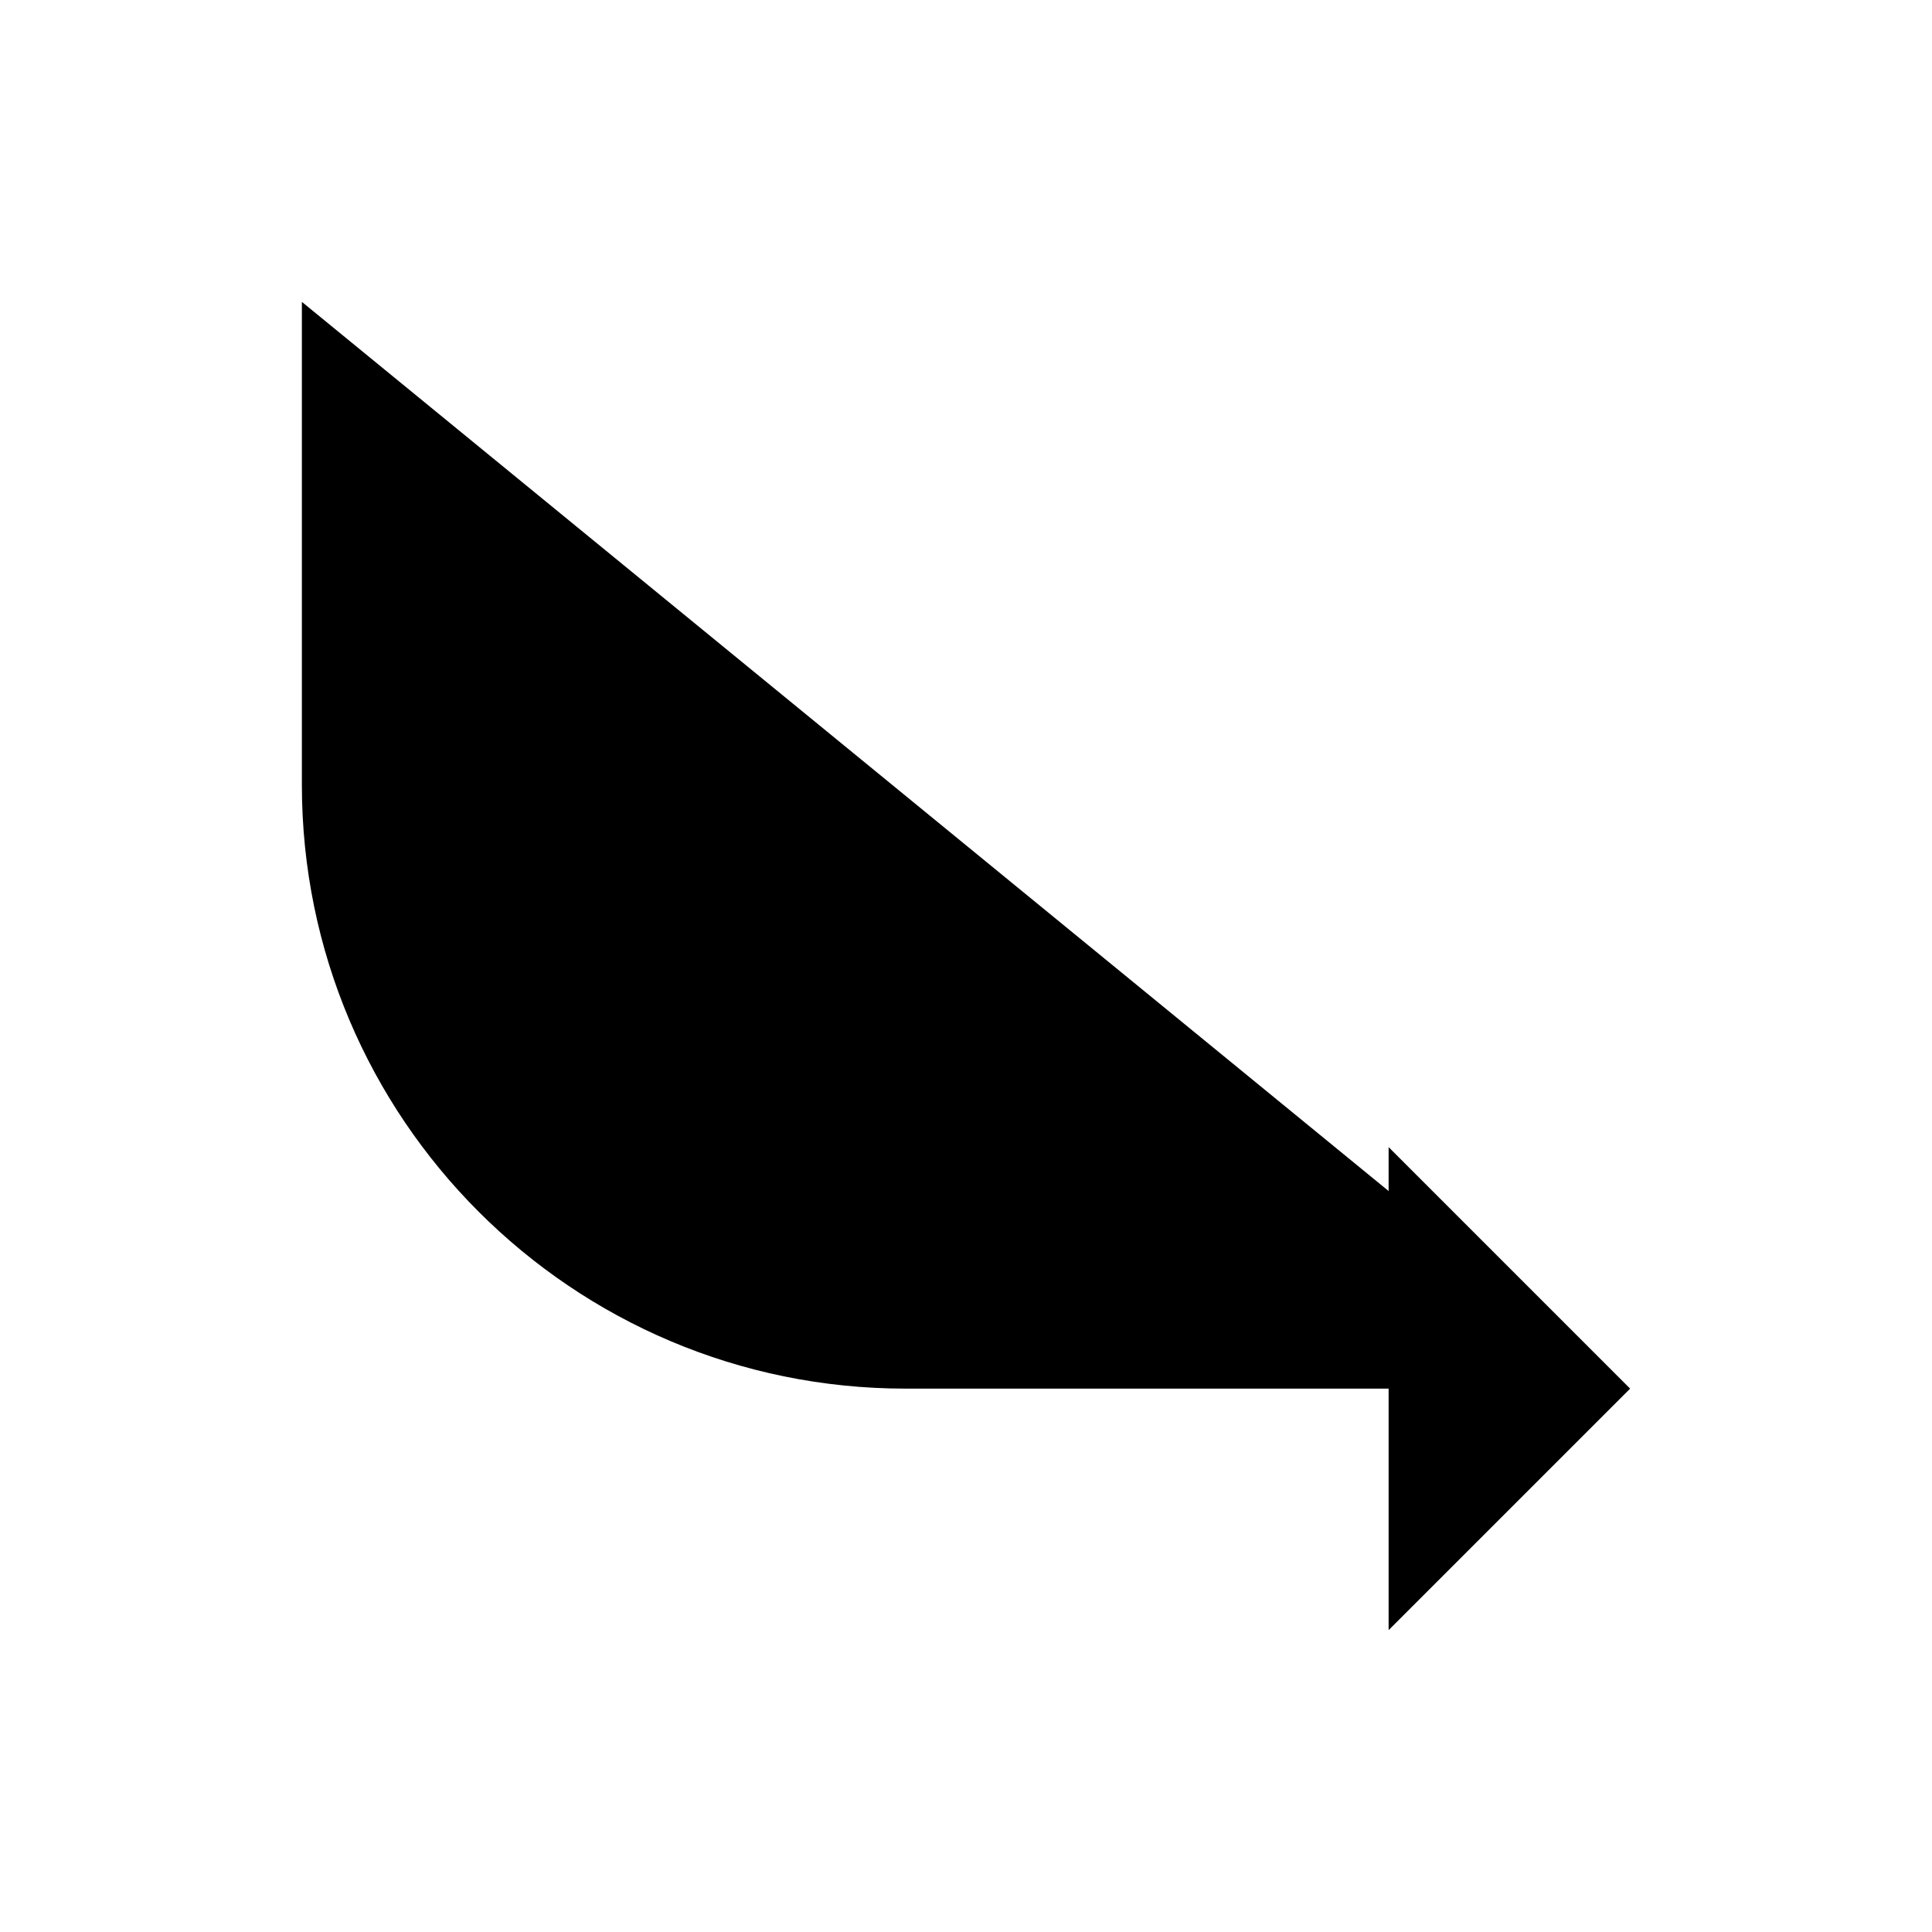
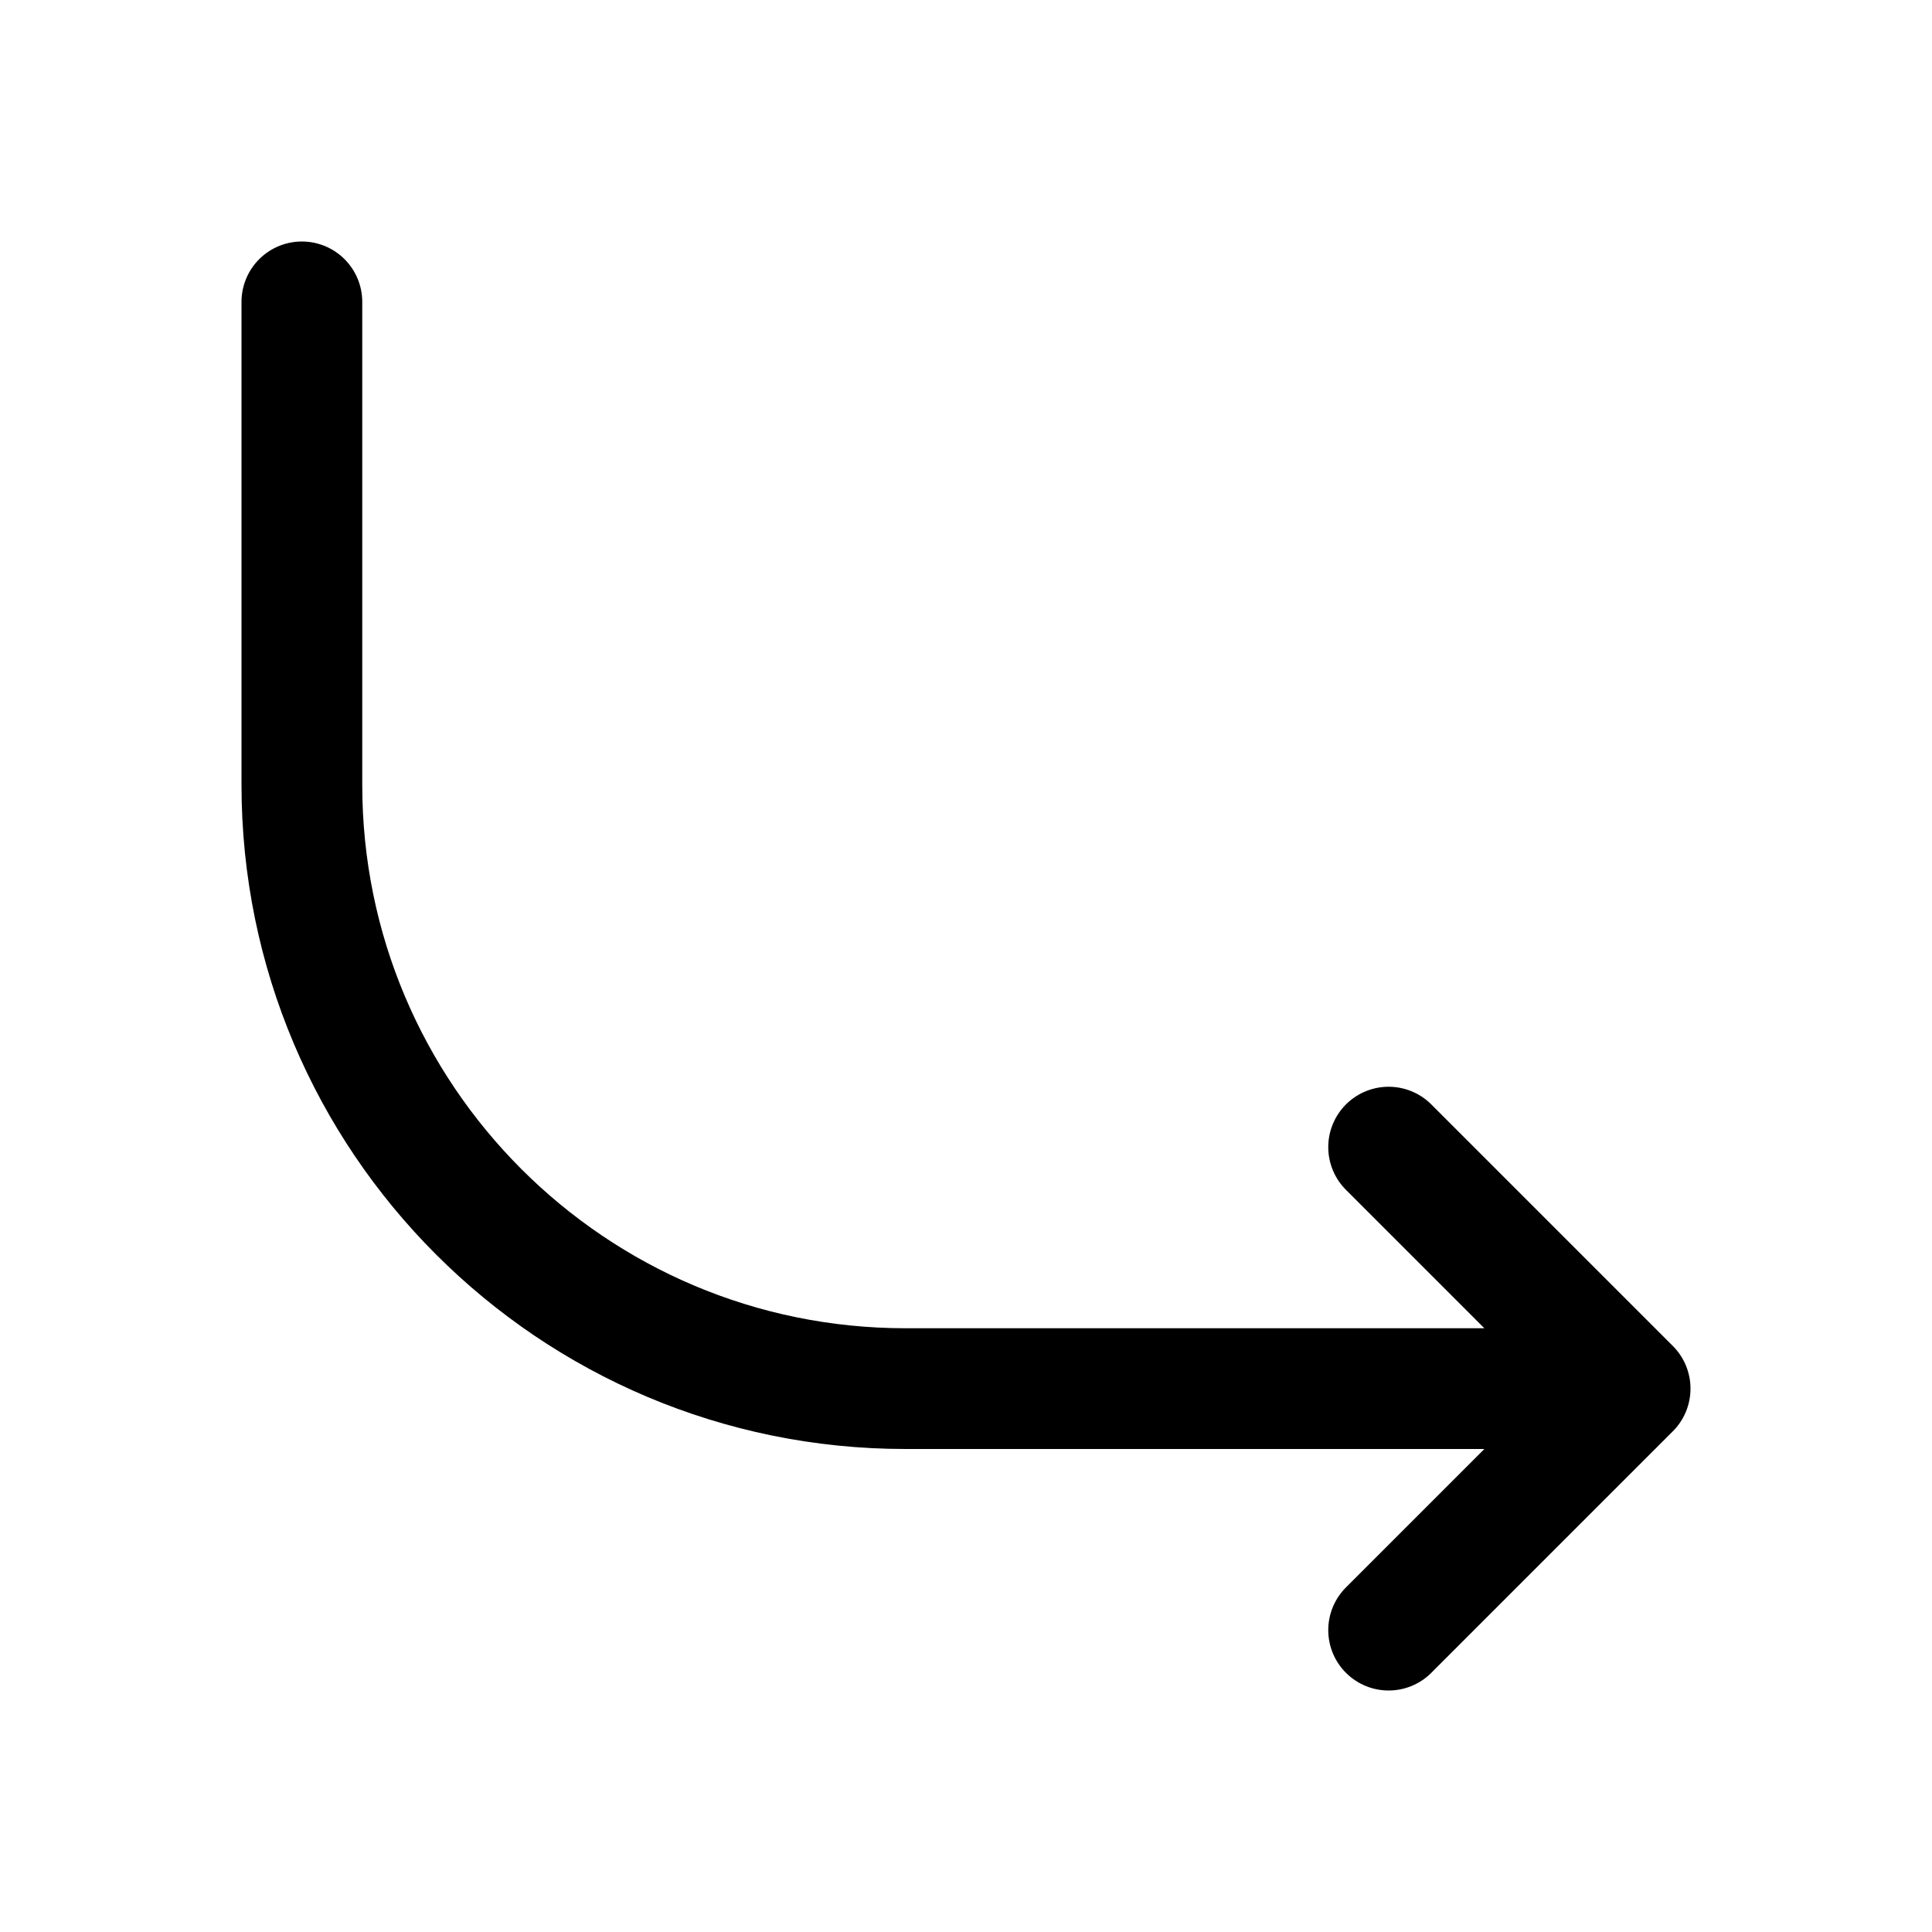
<svg viewBox="0 0 24 24">
-   <path d="M3.75,3.75L3.75,9.75C3.75,13.892,7.108,17.25,11.25,17.25L20.25,17.25M17.25,20.25L20.25,17.25L17.25,14.25" stroke-width="1.5" stroke-linecap="round" stroke-linejoin="round" />
+   <path d="M3.75,3.75L3.75,9.75C3.75,13.892,7.108,17.25,11.25,17.25L20.25,17.25M17.25,20.25L20.25,17.25L17.25,14.25" fill="none" stroke="currentColor" stroke-width="1.5" stroke-linecap="round" stroke-linejoin="round" />
</svg>
